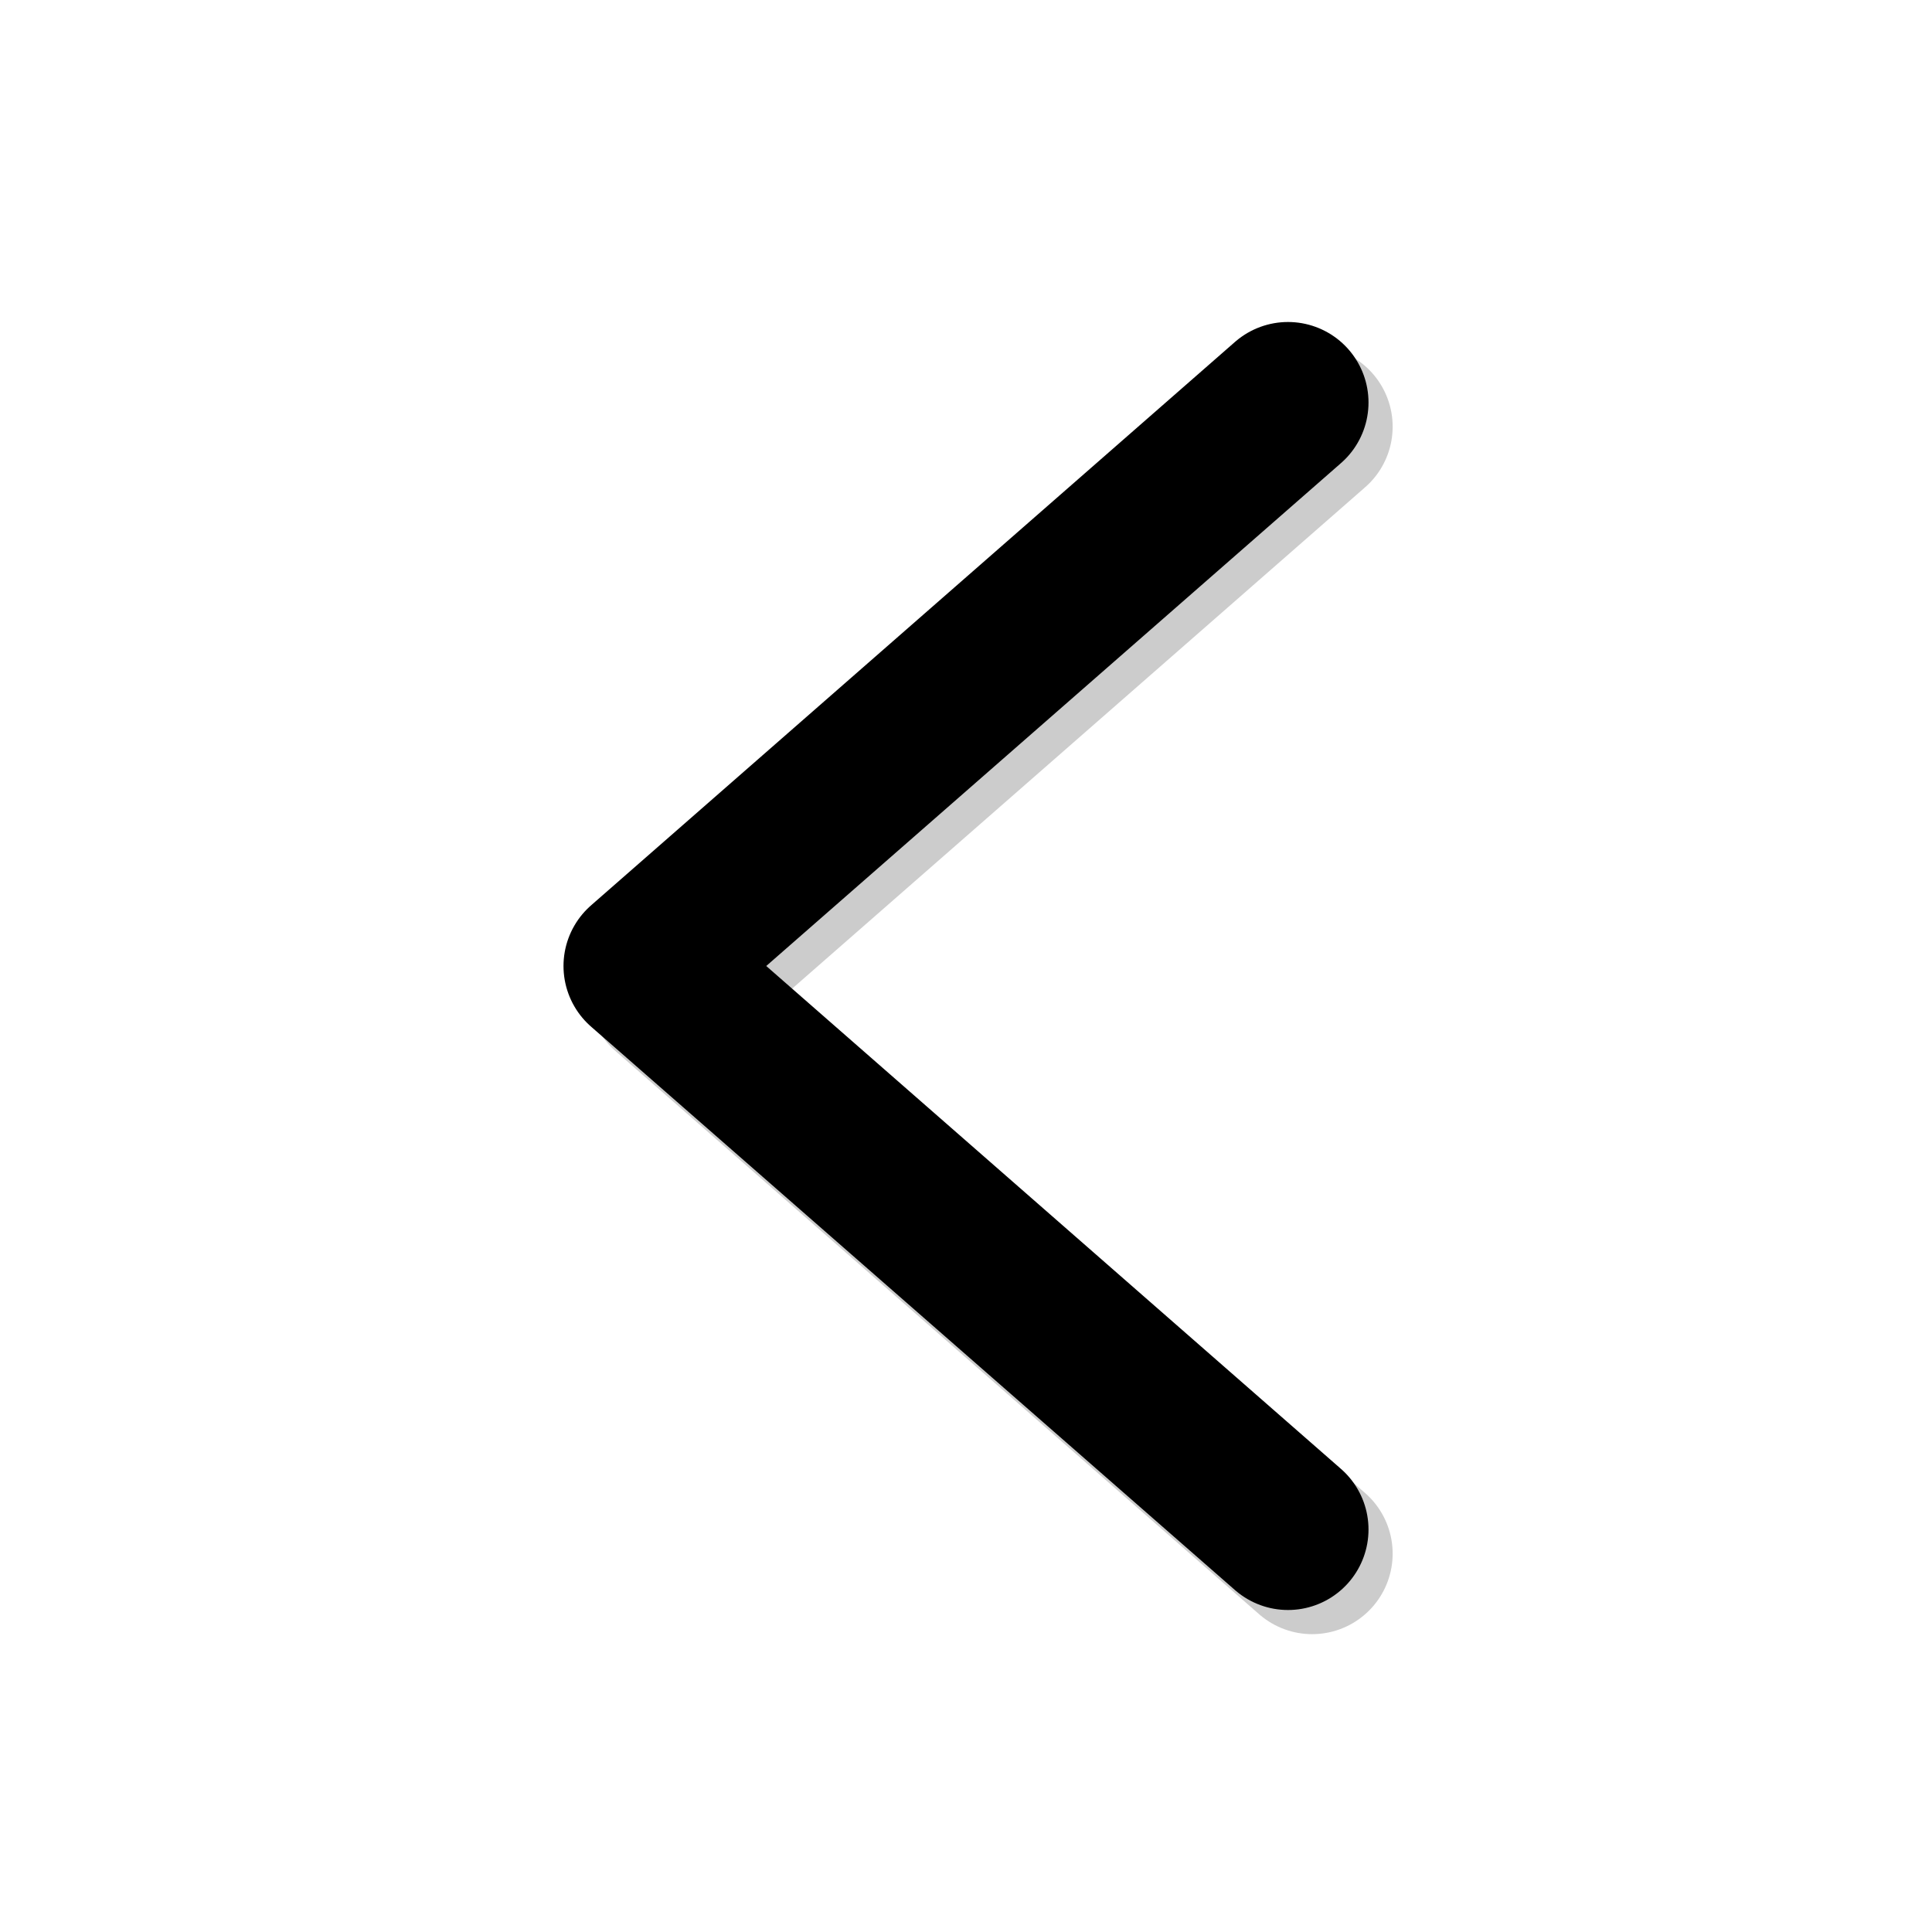
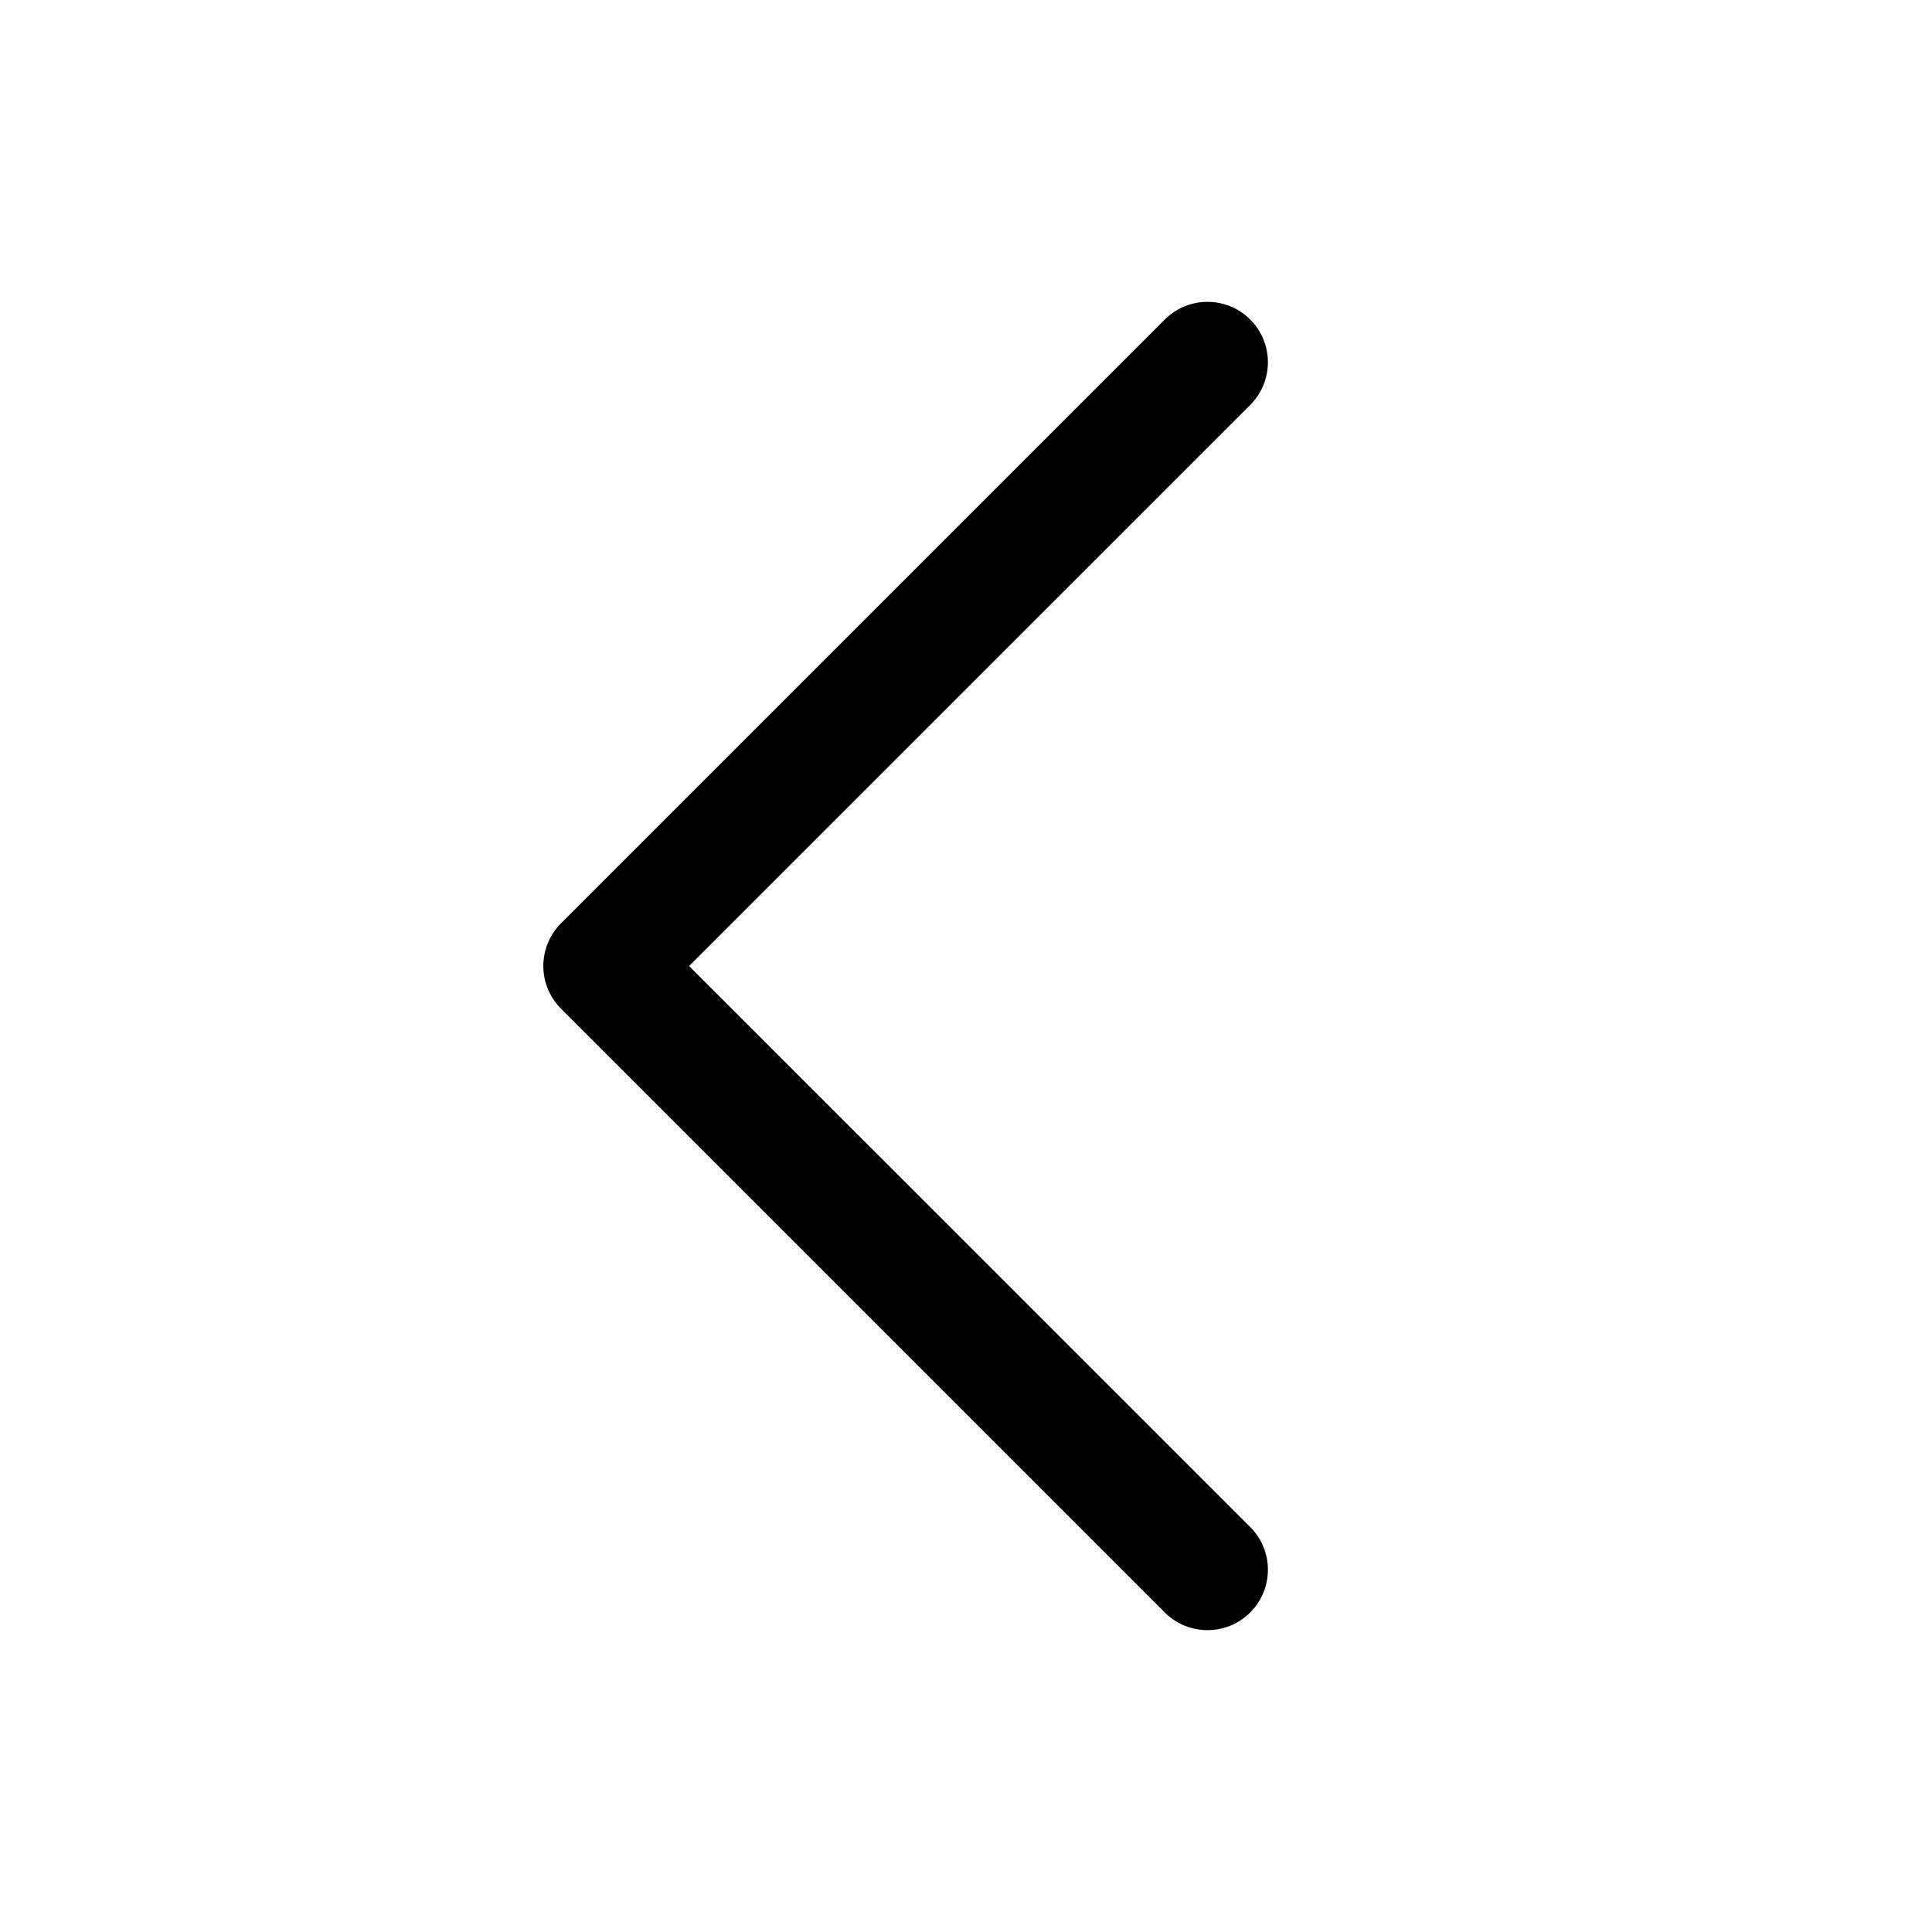
- <svg xmlns="http://www.w3.org/2000/svg" width="24" height="24" viewBox="0 0 24 24" fill="none">
-   <path d="M16 5 L8 12 L16 19" stroke="currentColor" stroke-width="2" stroke-linecap="round" stroke-linejoin="round" opacity="0.2" transform="translate(0.3, 0.3)" />
-   <path d="M16 5 L8 12 L16 19" stroke="currentColor" stroke-width="2" stroke-linecap="round" stroke-linejoin="round" />
+ <svg xmlns="http://www.w3.org/2000/svg" viewBox="0 0 256 256" fill="none">
+   <path fill="currentColor" d="M165.66,202.34a8,8,0,0,1-11.32,11.32l-80-80a8,8,0,0,1,0-11.32l80-80a8,8,0,0,1,11.32,11.32L91.31,128Z" />
</svg>
